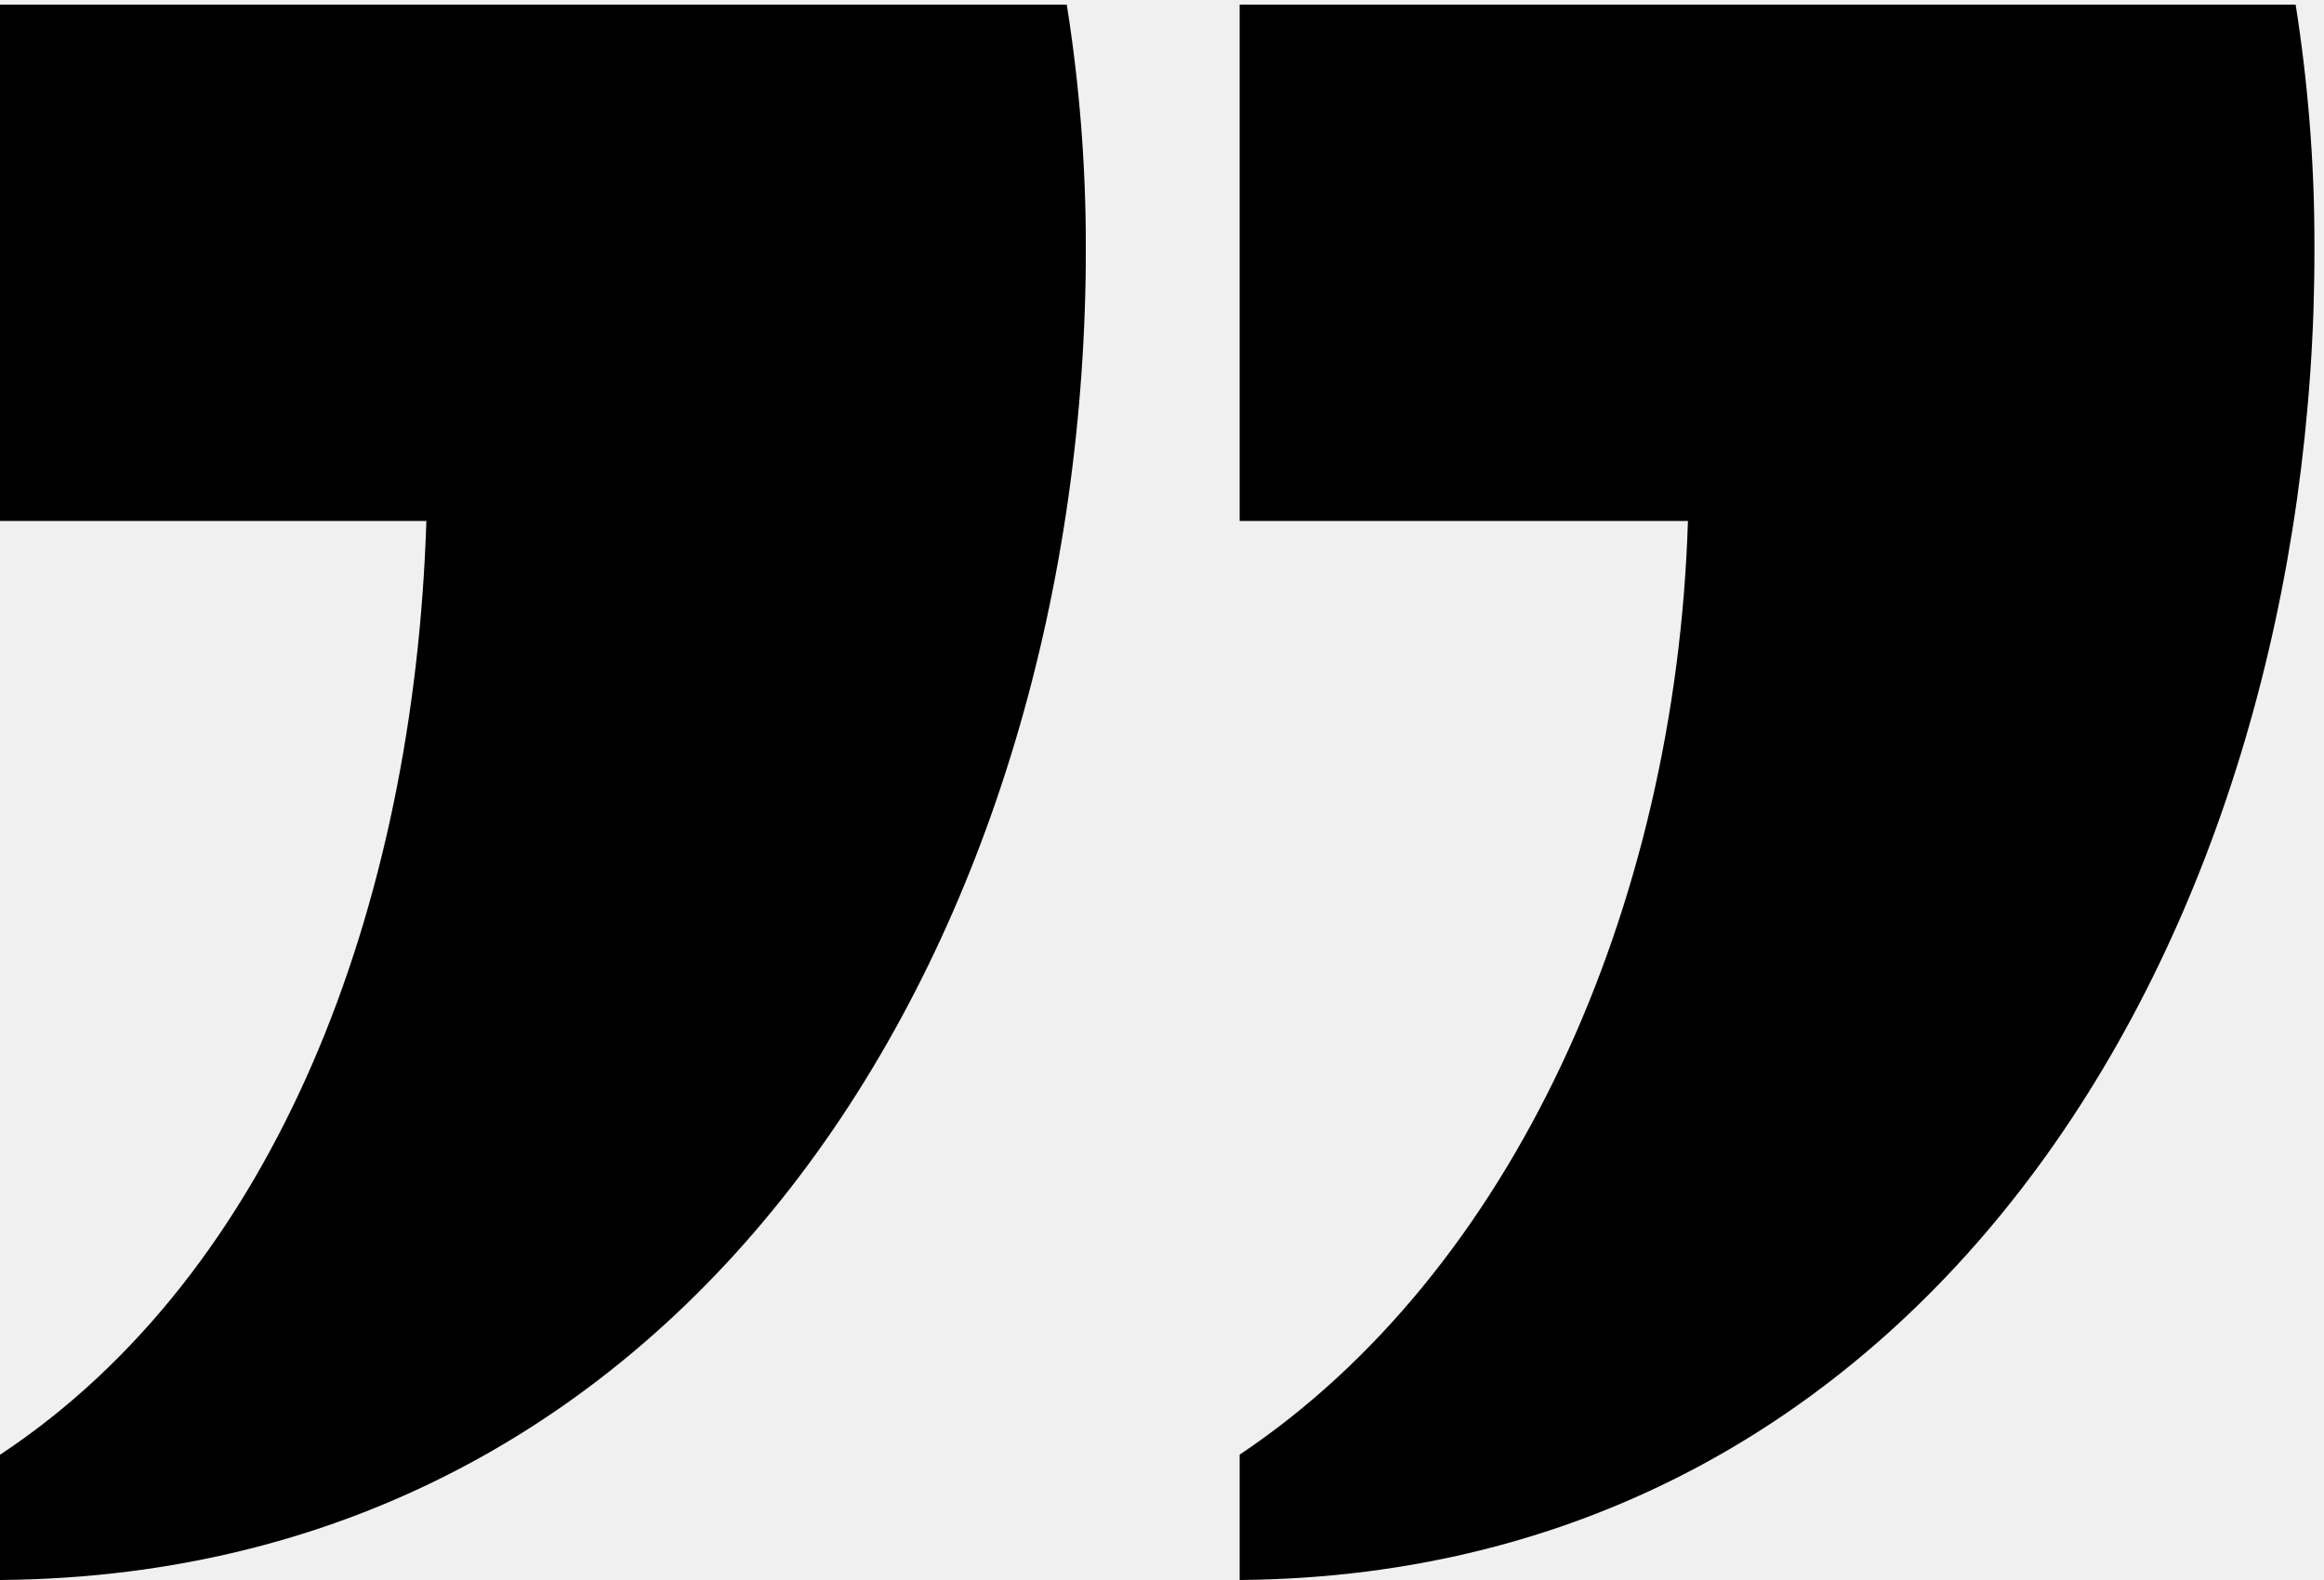
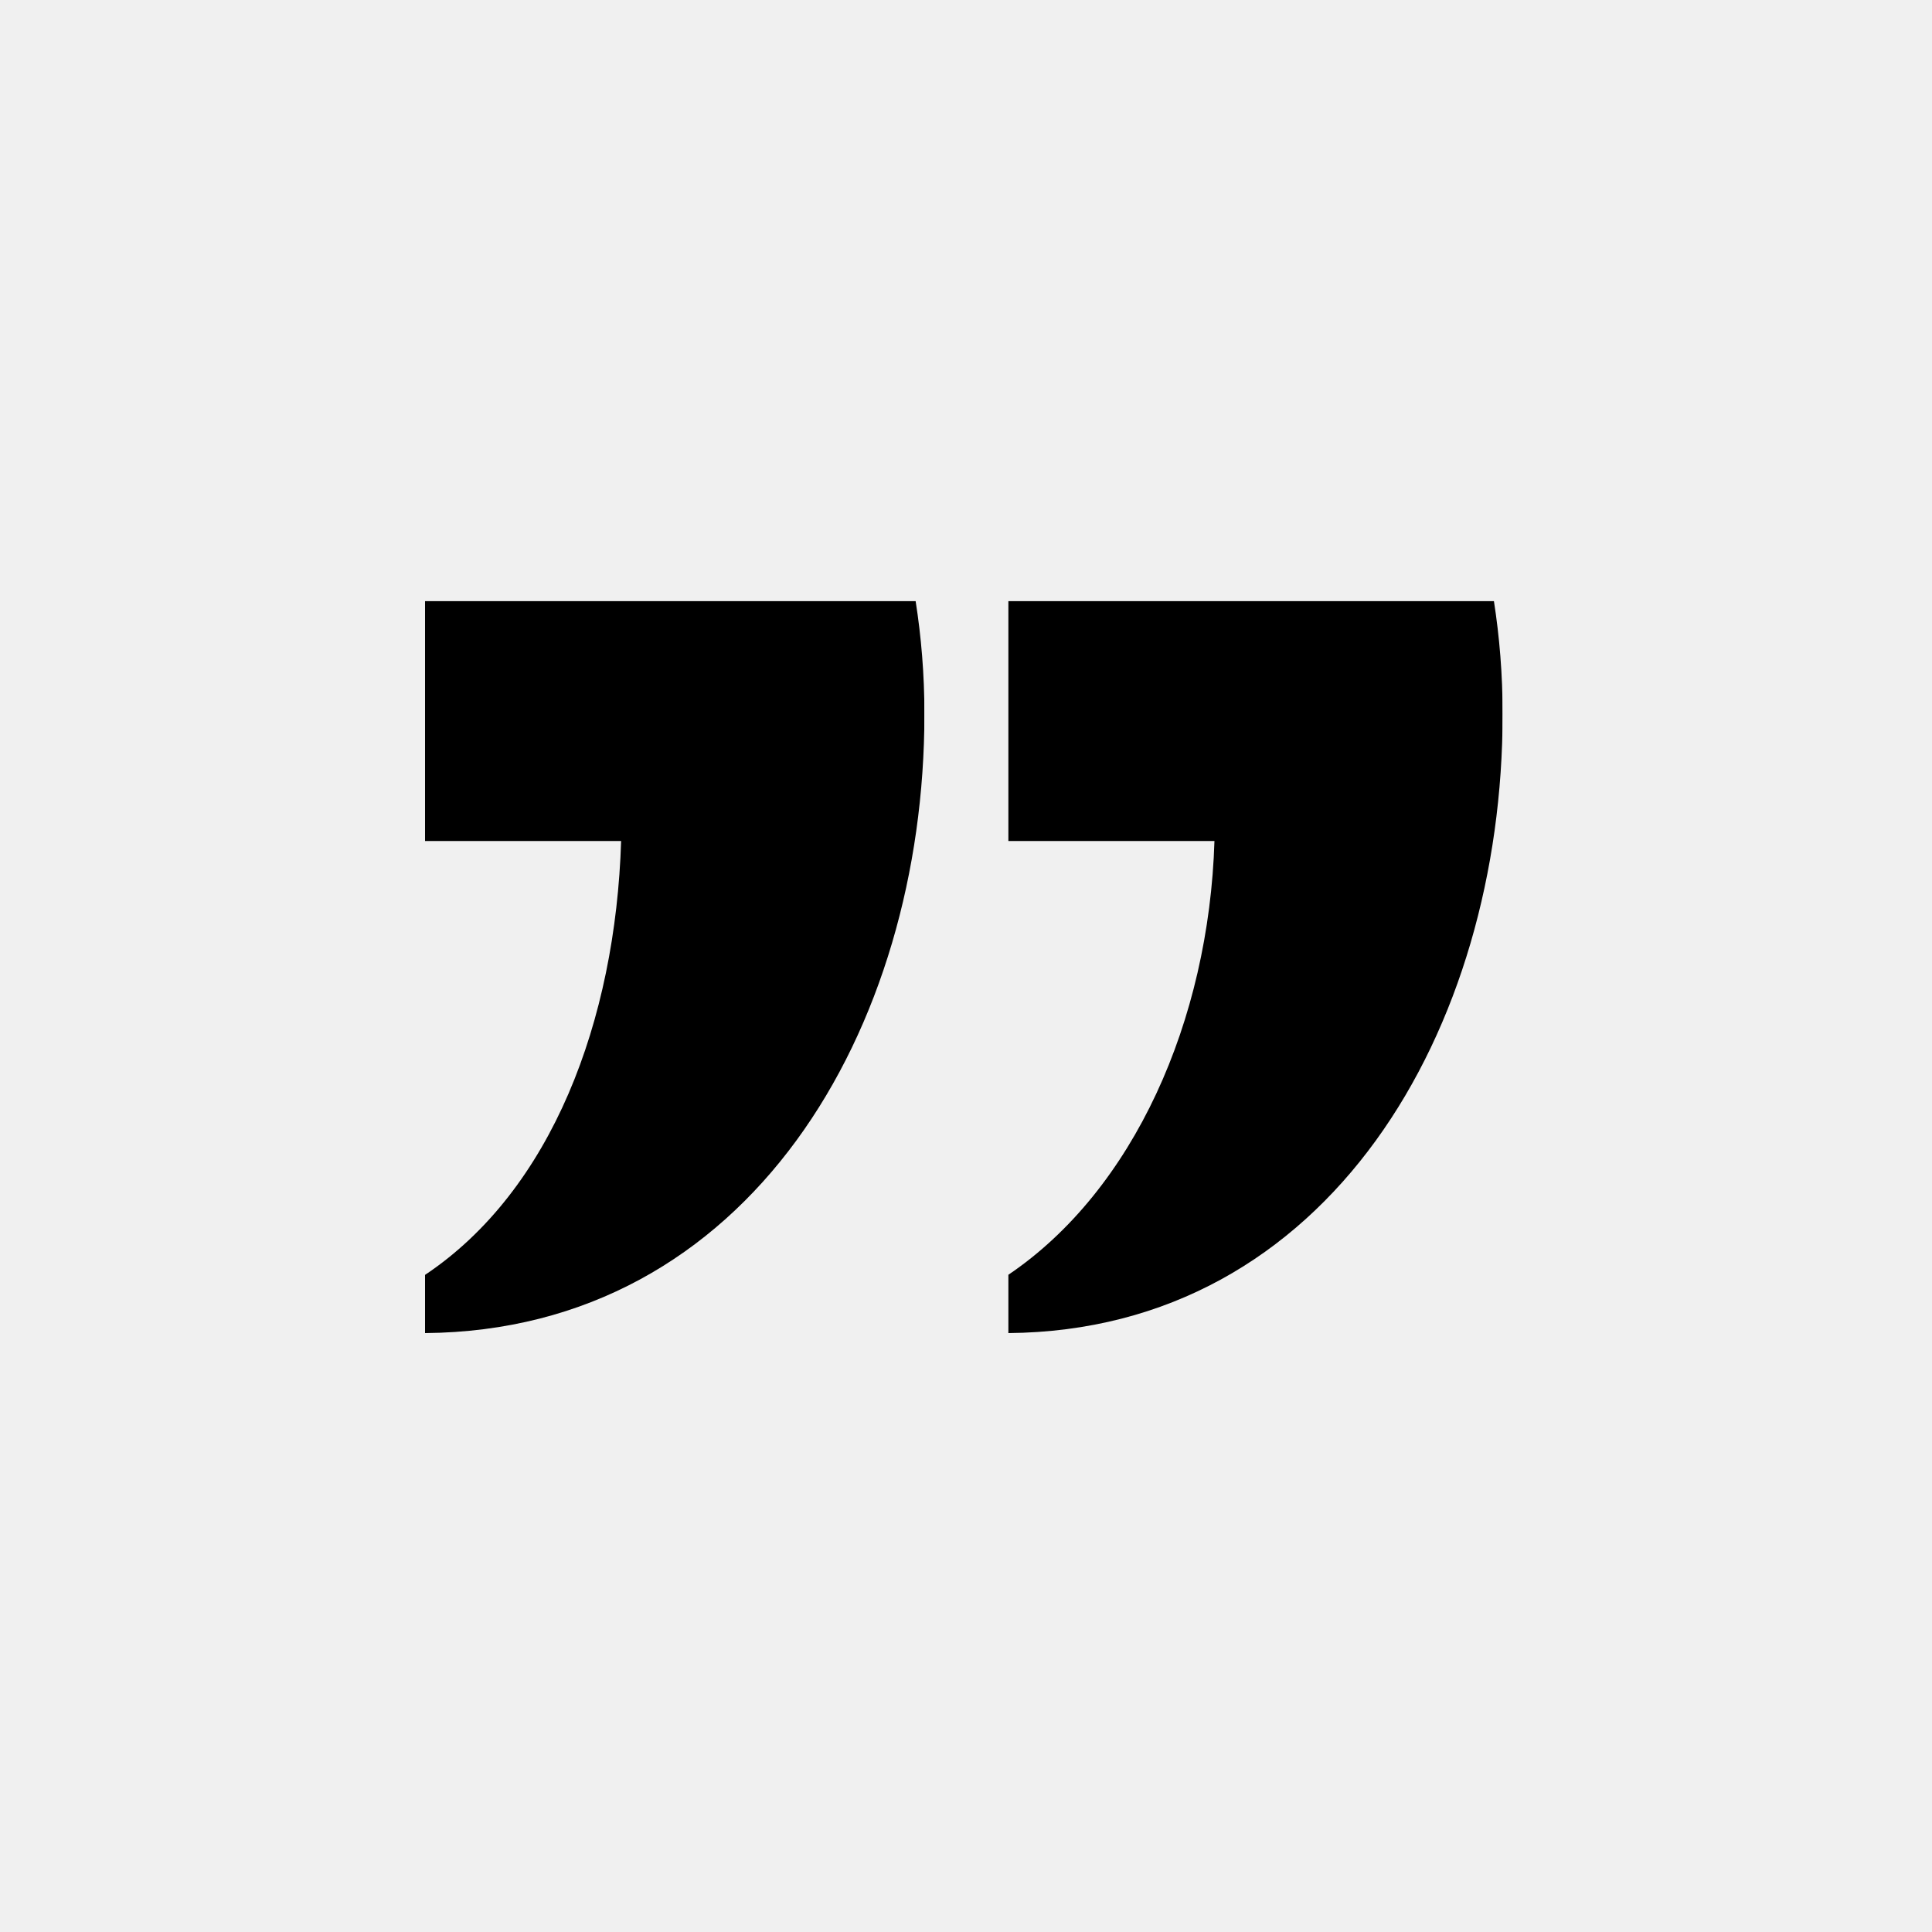
- <svg xmlns="http://www.w3.org/2000/svg" xmlns:xlink="http://www.w3.org/1999/xlink" width="100px" height="68px" viewBox="0 0 100 68" version="1.1">
+ <svg xmlns="http://www.w3.org/2000/svg" xmlns:xlink="http://www.w3.org/1999/xlink" width="100px" height="100px" viewBox="0 0 100 100" version="1.1">
  <defs>
-     <polygon id="path-1" points="0 0.192 46.724 0.192 46.724 68 0 68" />
-     <polygon id="path-3" points="0.333 0.192 46.594 0.192 46.594 68 0.333 68" />
+     <polygon id="path-1" points="0 0.107 25.848 0.107 25.848 38 0 38" />
+     <polygon id="path-3" points="0.184 0.107 25.776 0.107 25.776 38 0.184 38" />
  </defs>
-   <g id="Welcome" stroke="none" stroke-width="1" fill="none" fill-rule="evenodd">
-     <g id="Home" transform="translate(-448, -1848)">
-       <g id="Logos" transform="translate(0, 1439)">
-         <g id="77" transform="translate(355, 300)">
-           <g transform="translate(93, 109)">
-             <g id="Group-3">
-               <mask id="mask-2" fill="white">
-                 <use xlink:href="#path-1" />
-               </mask>
-               <g id="Clip-2" />
-               <path d="M0,22.422 L18.346,22.422 C17.822,39.087 11.856,54.768 0,62.61 L0,68 C30.336,67.756 46.724,39.82 46.724,10.658 C46.724,6.979 46.426,3.487 45.901,0.192 L0,0.192 L0,22.422 Z" id="Fill-1" fill="#000000" mask="url(#mask-2)" />
-             </g>
-             <g id="Group-6" transform="translate(53, 0)">
-               <mask id="mask-4" fill="white">
-                 <use xlink:href="#path-3" />
-               </mask>
-               <g id="Clip-5" />
-               <path d="M0.333,22.422 L19.631,22.422 C19.113,39.087 12.071,54.768 0.333,62.61 L0.333,68 C30.369,67.756 46.594,39.82 46.594,10.658 C46.594,6.979 46.299,3.487 45.779,0.192 L0.333,0.192 L0.333,22.422 Z" id="Fill-4" fill="#000000" mask="url(#mask-4)" />
-             </g>
-           </g>
-         </g>
+   <g id="77" stroke="none" stroke-width="1" fill="none" fill-rule="evenodd">
+     <g transform="translate(22, 31)">
+       <g id="Group-3">
+         <mask id="mask-2" fill="white">
+           <use xlink:href="#path-1" />
+         </mask>
+         <g id="Clip-2" />
+         <path d="M0,12.53 L10.149,12.53 C9.859,21.842 6.559,30.606 0,34.988 L0,38 C16.782,37.864 25.848,22.252 25.848,5.956 C25.848,3.9 25.682,1.949 25.392,0.107 L0,0.107 L0,12.53 Z" id="Fill-1" fill="#000000" mask="url(#mask-2)" />
+       </g>
+       <g id="Group-6" transform="translate(30, 0)">
+         <mask id="mask-4" fill="white">
+           <use xlink:href="#path-3" />
+         </mask>
+         <g id="Clip-5" />
+         <path d="M0.184,12.53 L10.86,12.53 C10.573,21.842 6.678,30.606 0.184,34.988 L0.184,38 C16.8,37.864 25.776,22.252 25.776,5.956 C25.776,3.9 25.612,1.949 25.324,0.107 L0.184,0.107 L0.184,12.53 Z" id="Fill-4" fill="#000000" mask="url(#mask-4)" />
      </g>
    </g>
  </g>
</svg>
